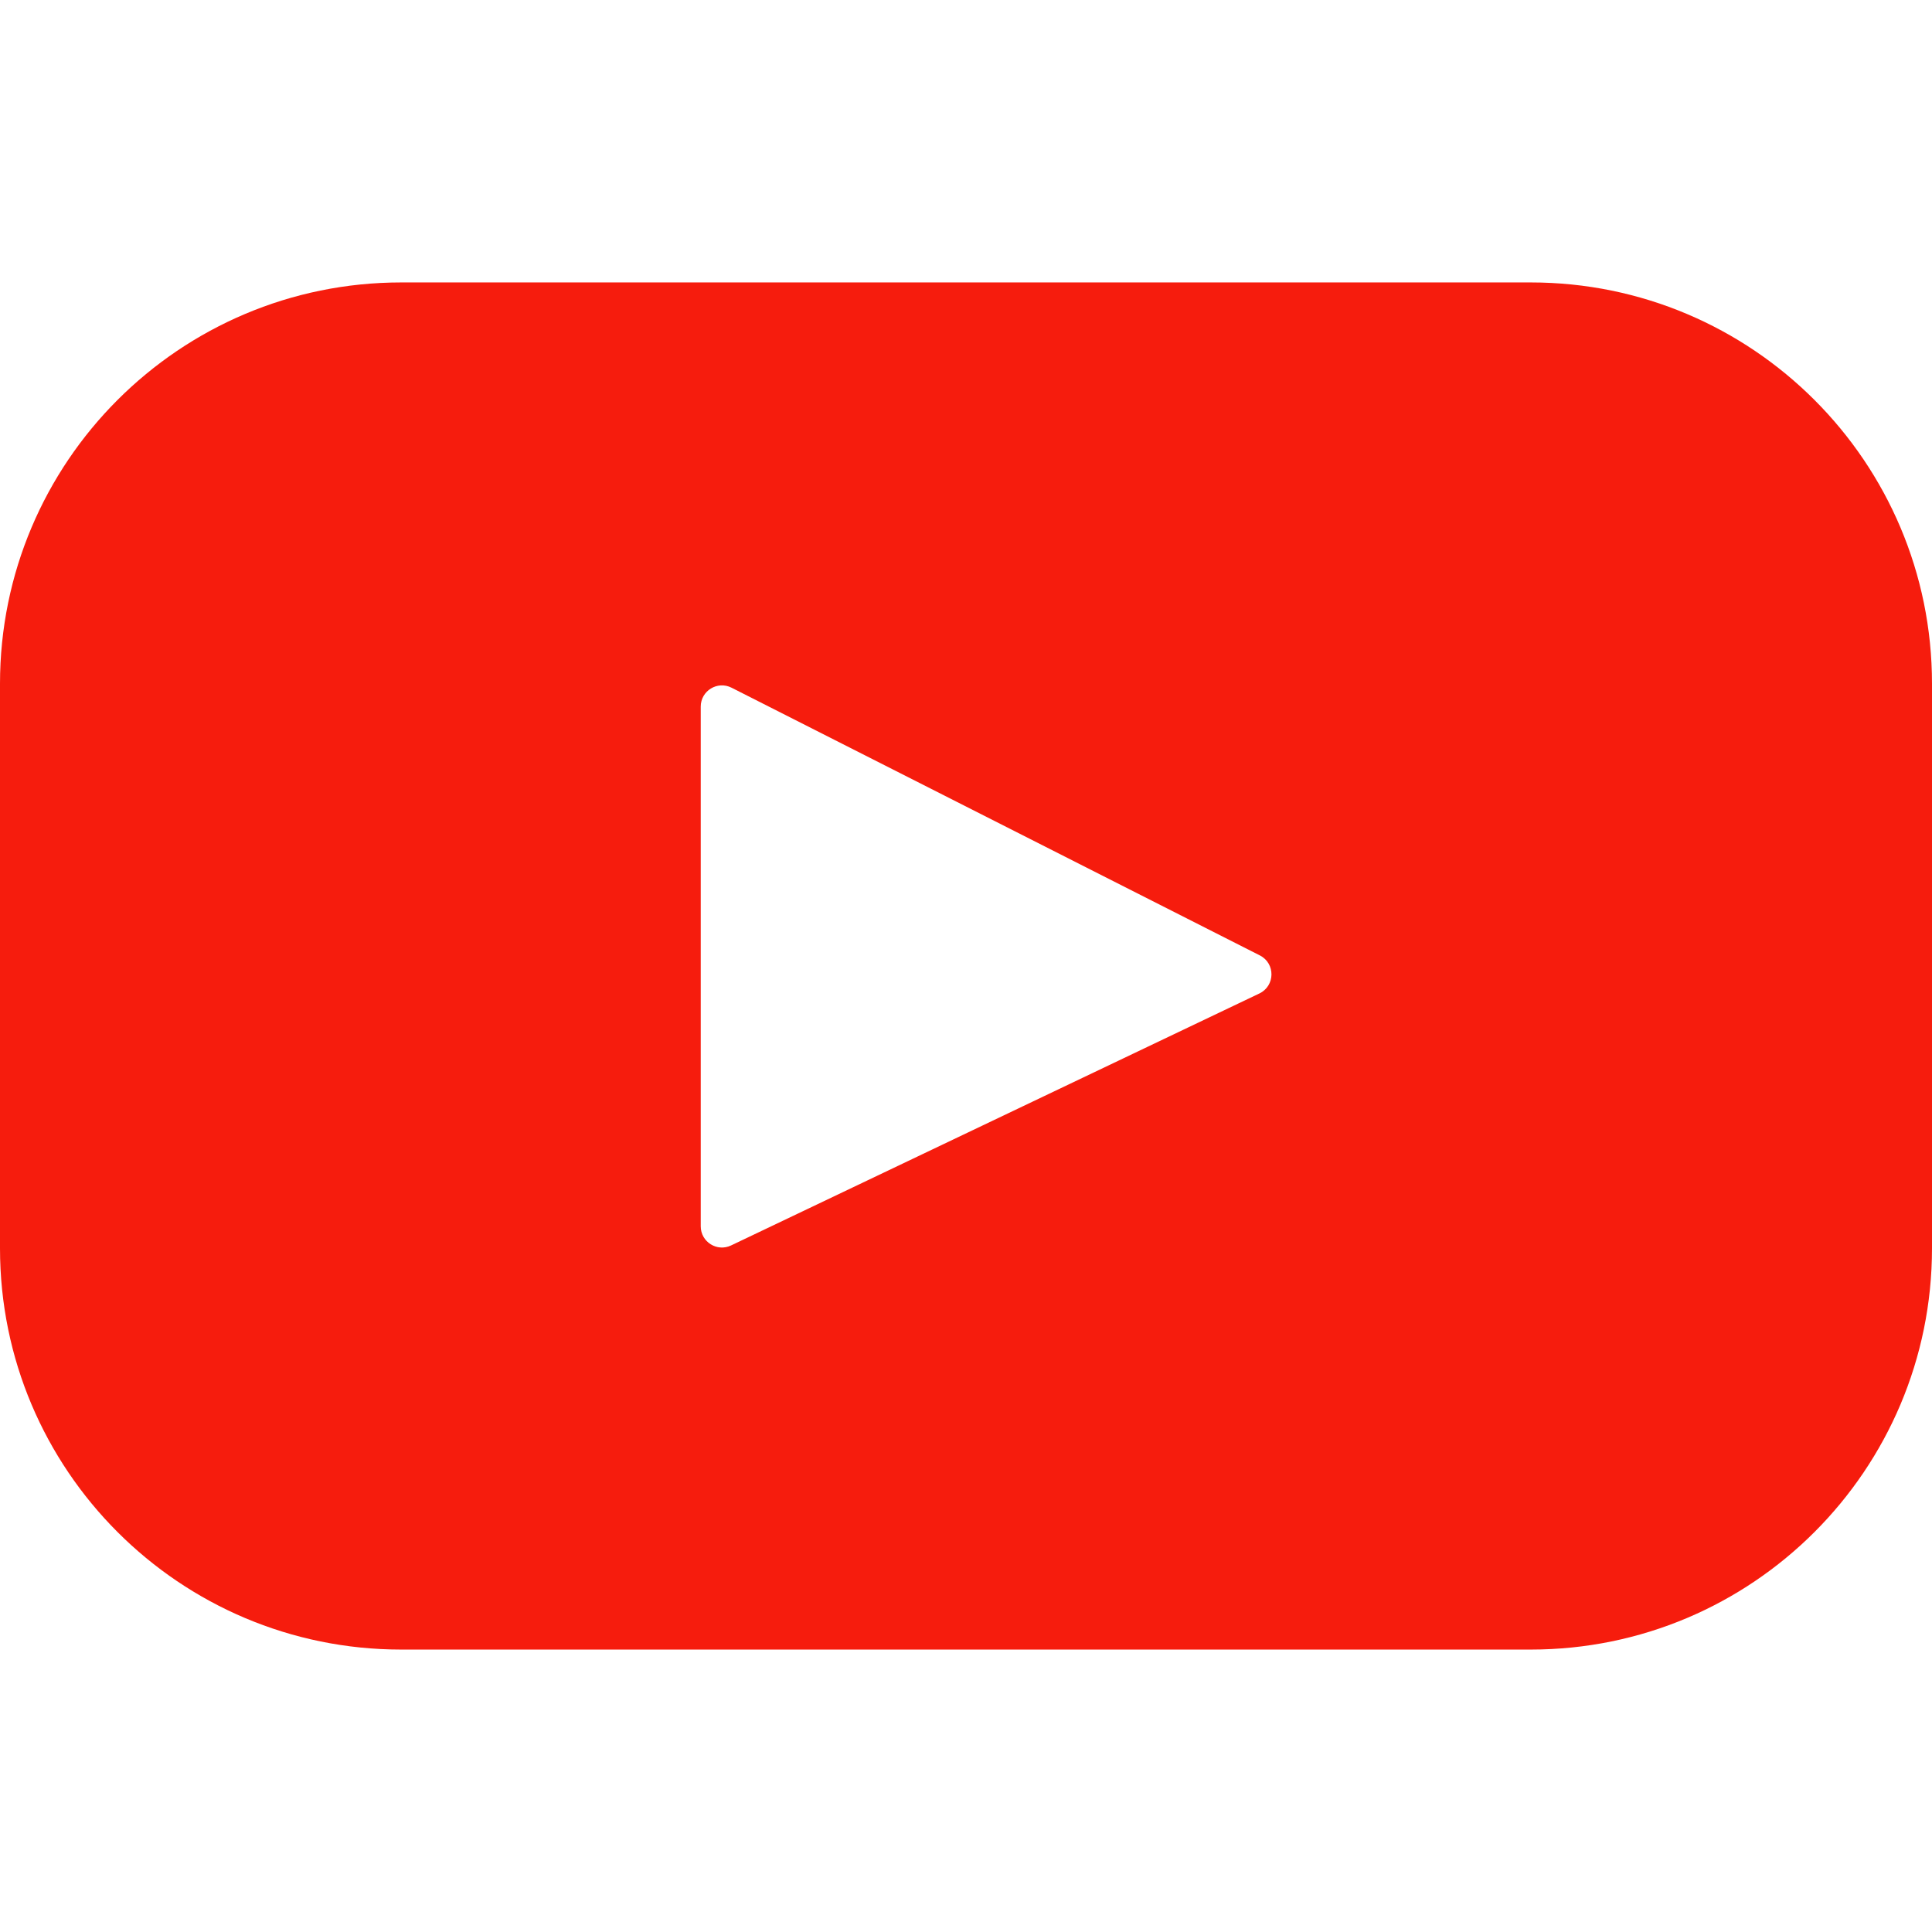
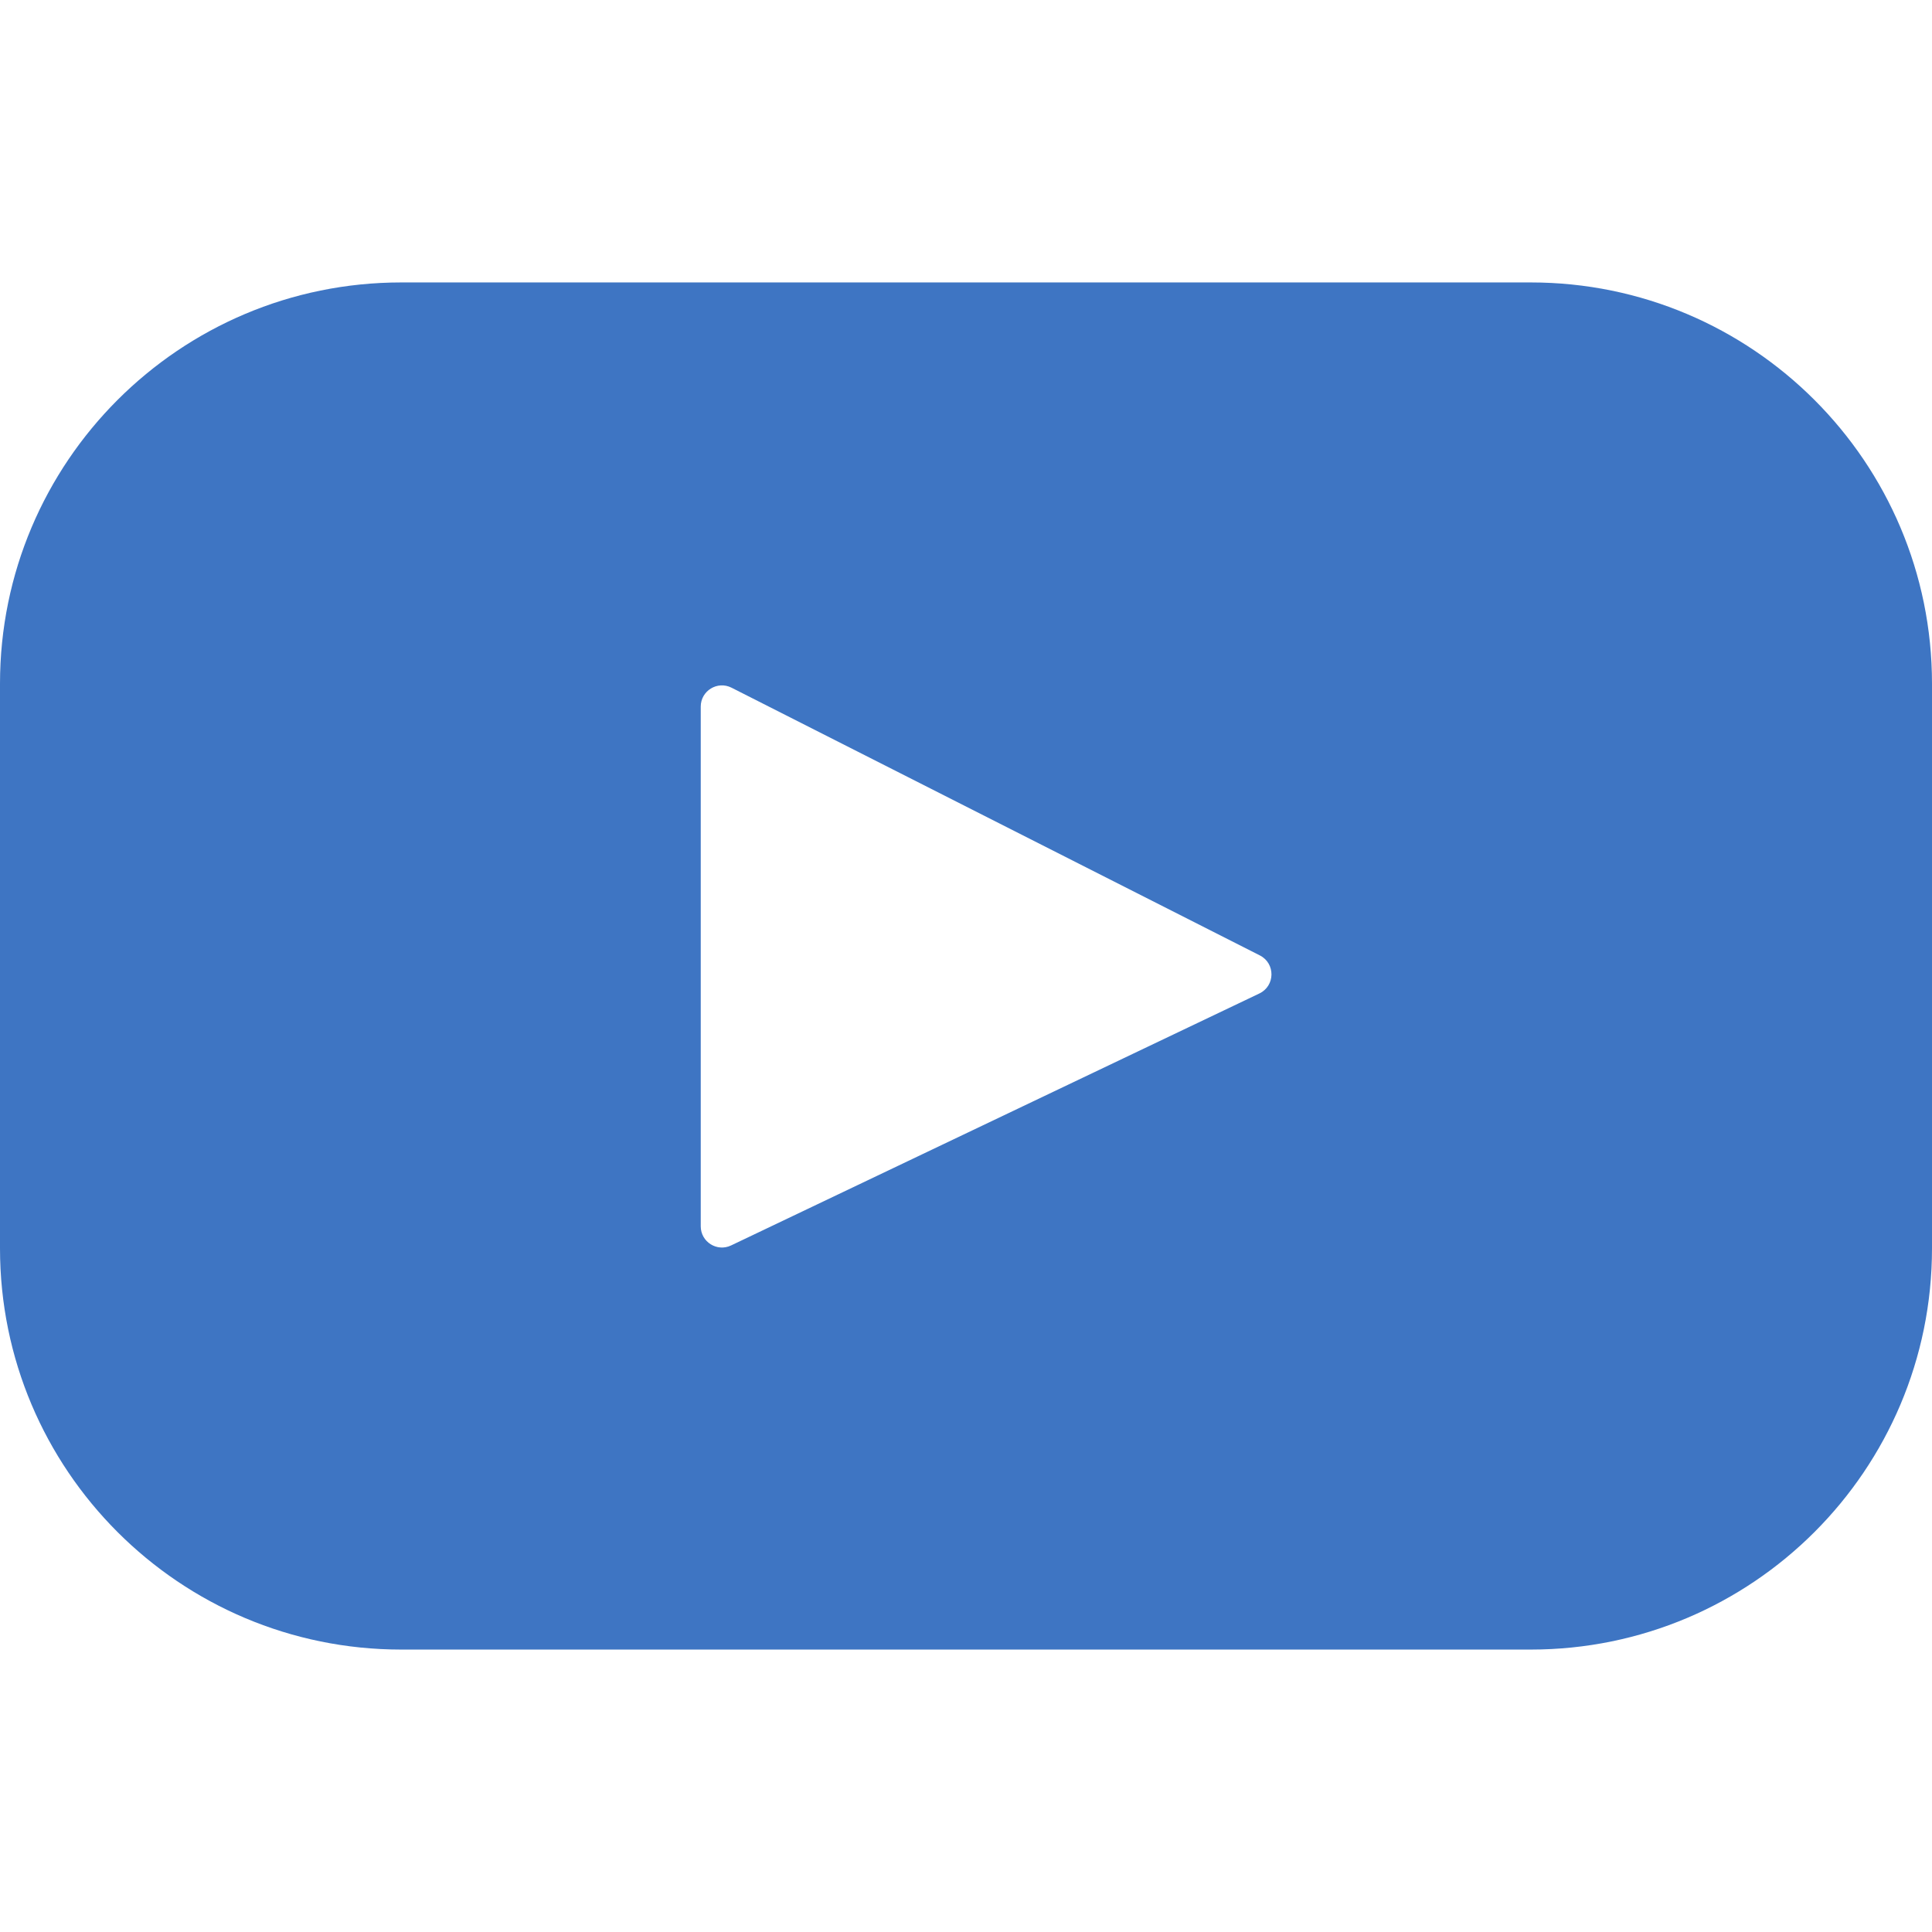
<svg xmlns="http://www.w3.org/2000/svg" height="800px" width="800px" version="1.1" id="Layer_1" viewBox="0 0 461.001 461.001" xml:space="preserve">
  <g>
-     <path style="fill:#F61C0D;" d="M365.257,67.393H95.744C42.866,67.393,0,110.259,0,163.137v134.728   c0,52.878,42.866,95.744,95.744,95.744h269.513c52.878,0,95.744-42.866,95.744-95.744V163.137   C461.001,110.259,418.135,67.393,365.257,67.393z M300.506,237.056l-126.06,60.123c-3.359,1.602-7.239-0.847-7.239-4.568V168.607   c0-3.774,3.982-6.22,7.348-4.514l126.06,63.881C304.363,229.873,304.298,235.248,300.506,237.056z" />
+     <path style="fill:#3E75C3;" d="M365.257,67.393H95.744C42.866,67.393,0,110.259,0,163.137v134.728             c0,52.878,42.866,95.744,95.744,95.744h269.513c52.878,0,95.744-42.866,95.744-95.744V163.137             C461.001,110.259,418.135,67.393,365.257,67.393z M300.506,237.056l-126.06,60.123c-3.359,1.602-7.239-0.847-7.239-4.568V168.607             c0-3.774,3.982-6.22,7.348-4.514l126.06,63.881C304.363,229.873,304.298,235.248,300.506,237.056z" />
  </g>
</svg>
